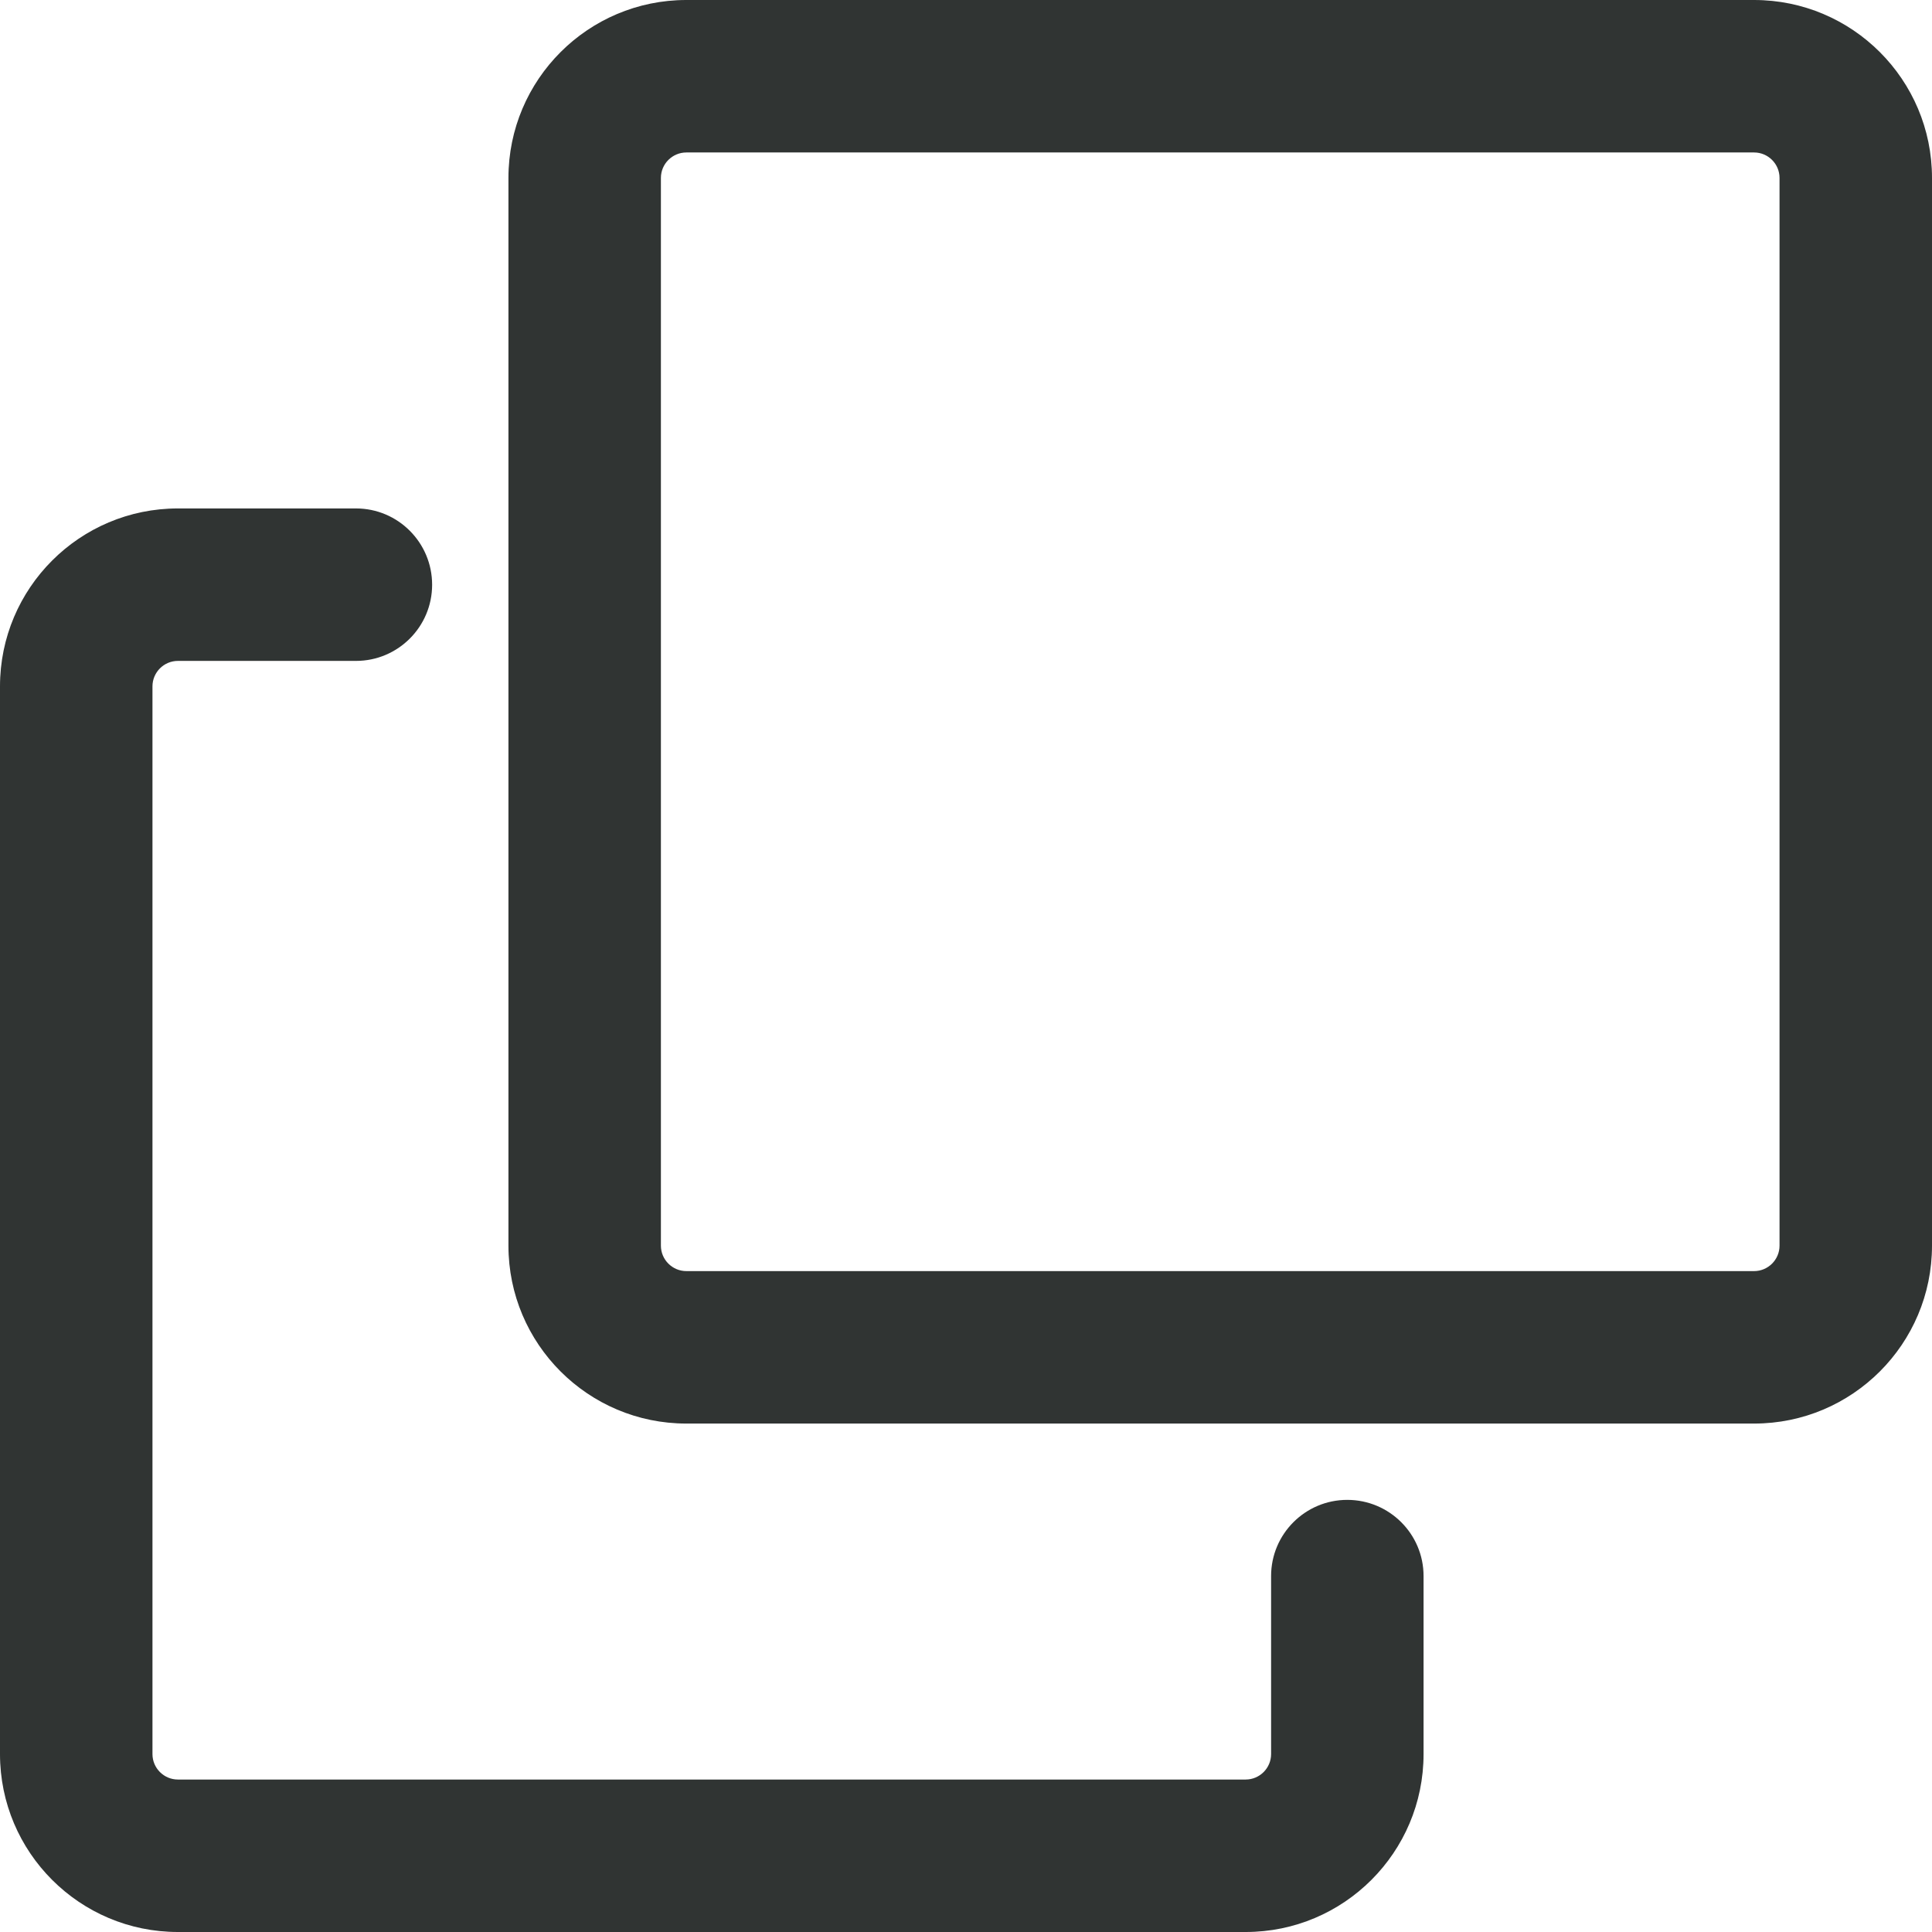
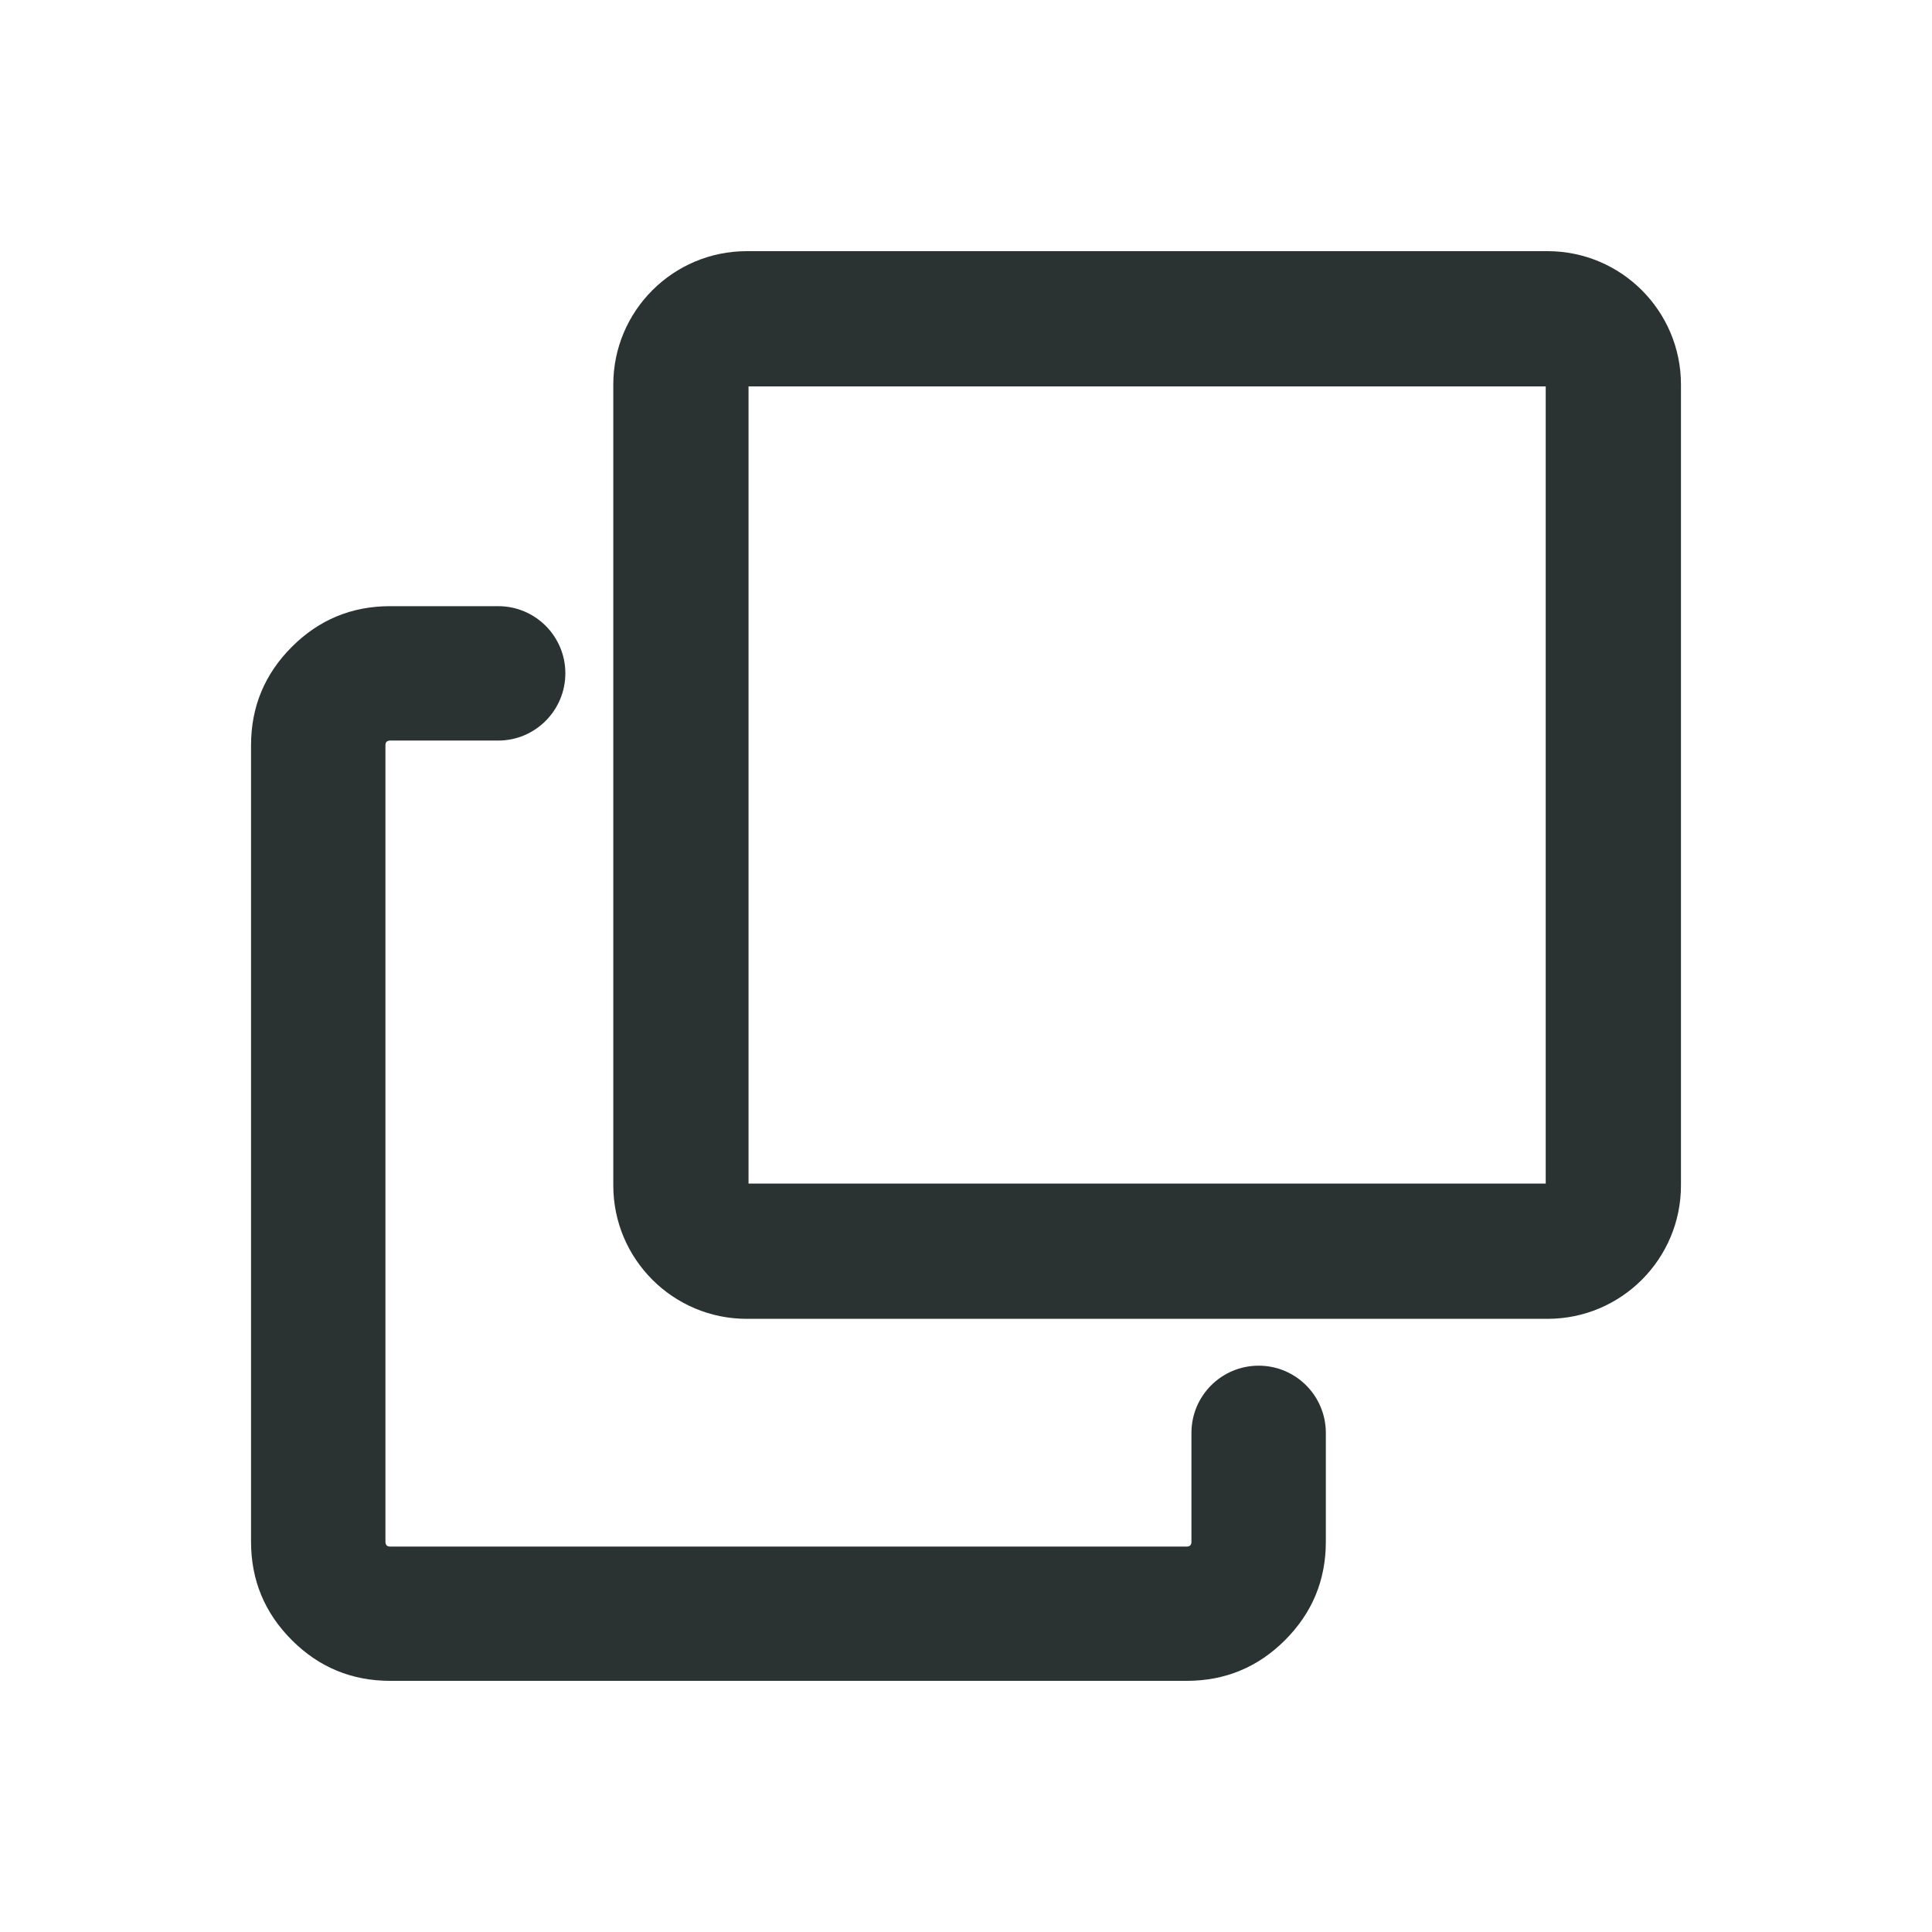
- <svg xmlns="http://www.w3.org/2000/svg" fill="none" version="1.1" width="12" height="12" viewBox="0 0 12 12">
+ <svg xmlns="http://www.w3.org/2000/svg" fill="none" version="1.1" width="16" height="16" viewBox="0 0 16 16">
  <g>
-     <path d="M4.263,0C4.263,0,10.895,0,10.895,0C11.505,0,12,0.495,12,1.105C12,1.105,12,7.737,12,7.737C12,8.347,11.505,8.842,10.895,8.842C10.895,8.842,4.263,8.842,4.263,8.842C3.653,8.842,3.158,8.347,3.158,7.737C3.158,7.737,3.158,1.105,3.158,1.105C3.158,0.495,3.653,0,4.263,0C4.263,0,4.263,0,4.263,0ZM4.263,0.947C4.176,0.947,4.105,1.018,4.105,1.105C4.105,1.105,4.105,7.737,4.105,7.737C4.105,7.824,4.176,7.895,4.263,7.895C4.263,7.895,10.895,7.895,10.895,7.895C10.982,7.895,11.053,7.824,11.053,7.737C11.053,7.737,11.053,1.105,11.053,1.105C11.053,1.018,10.982,0.947,10.895,0.947C10.895,0.947,4.263,0.947,4.263,0.947C4.263,0.947,4.263,0.947,4.263,0.947ZM7.895,9.789C7.895,9.528,8.107,9.316,8.368,9.316C8.63,9.316,8.842,9.528,8.842,9.789C8.842,9.789,8.842,10.895,8.842,10.895C8.842,11.505,8.347,12,7.737,12C7.737,12,1.105,12,1.105,12C0.495,12,0,11.505,0,10.895C0,10.895,0,4.263,0,4.263C0,3.653,0.495,3.158,1.105,3.158C1.105,3.158,2.211,3.158,2.211,3.158C2.472,3.158,2.684,3.37,2.684,3.632C2.684,3.893,2.472,4.105,2.211,4.105C2.211,4.105,1.105,4.105,1.105,4.105C1.018,4.105,0.947,4.176,0.947,4.263C0.947,4.263,0.947,10.895,0.947,10.895C0.947,10.982,1.018,11.053,1.105,11.053C1.105,11.053,7.737,11.053,7.737,11.053C7.824,11.053,7.895,10.982,7.895,10.895C7.895,10.895,7.895,9.789,7.895,9.789C7.895,9.789,7.895,9.789,7.895,9.789Z" fill="#303433" fill-opacity="1" />
+     <g>
+       <g>
+         <path d="M6.184,2.08L12.816,2.08C13.426,2.08,13.921,2.575,13.921,3.185L13.921,9.817C13.921,10.427,13.426,10.922,12.816,10.922L6.184,10.922C5.574,10.922,5.079,10.427,5.079,9.817L5.079,3.185C5.079,2.575,5.574,2.08,6.184,2.08L6.184,2.08ZM6.199,9.802L6.199,3.2L12.801,3.2L12.801,9.802L6.199,9.802Z" fill-rule="evenodd" fill="#2A3331" fill-opacity="1" />
+       </g>
+       <g>
+         <path d="M4.126,6.133L3.231,6.133Q3.192,6.133,3.192,6.172L3.192,12.768Q3.192,12.808,3.231,12.808L9.828,12.808Q9.867,12.808,9.867,12.768L9.867,11.867C9.867,11.559,10.116,11.31,10.424,11.31C10.731,11.31,10.98,11.559,10.98,11.867L10.98,12.768Q10.98,13.245,10.642,13.583Q10.305,13.92,9.828,13.92L3.231,13.92Q2.754,13.92,2.417,13.583Q2.079,13.245,2.079,12.768L2.079,6.172Q2.079,5.695,2.417,5.357Q2.754,5.02,3.231,5.02L4.126,5.02C4.433,5.02,4.682,5.269,4.682,5.576C4.682,5.883,4.433,6.133,4.126,6.133Z" fill-rule="evenodd" fill="#2A3331" fill-opacity="1" />
+       </g>
+     </g>
  </g>
</svg>
